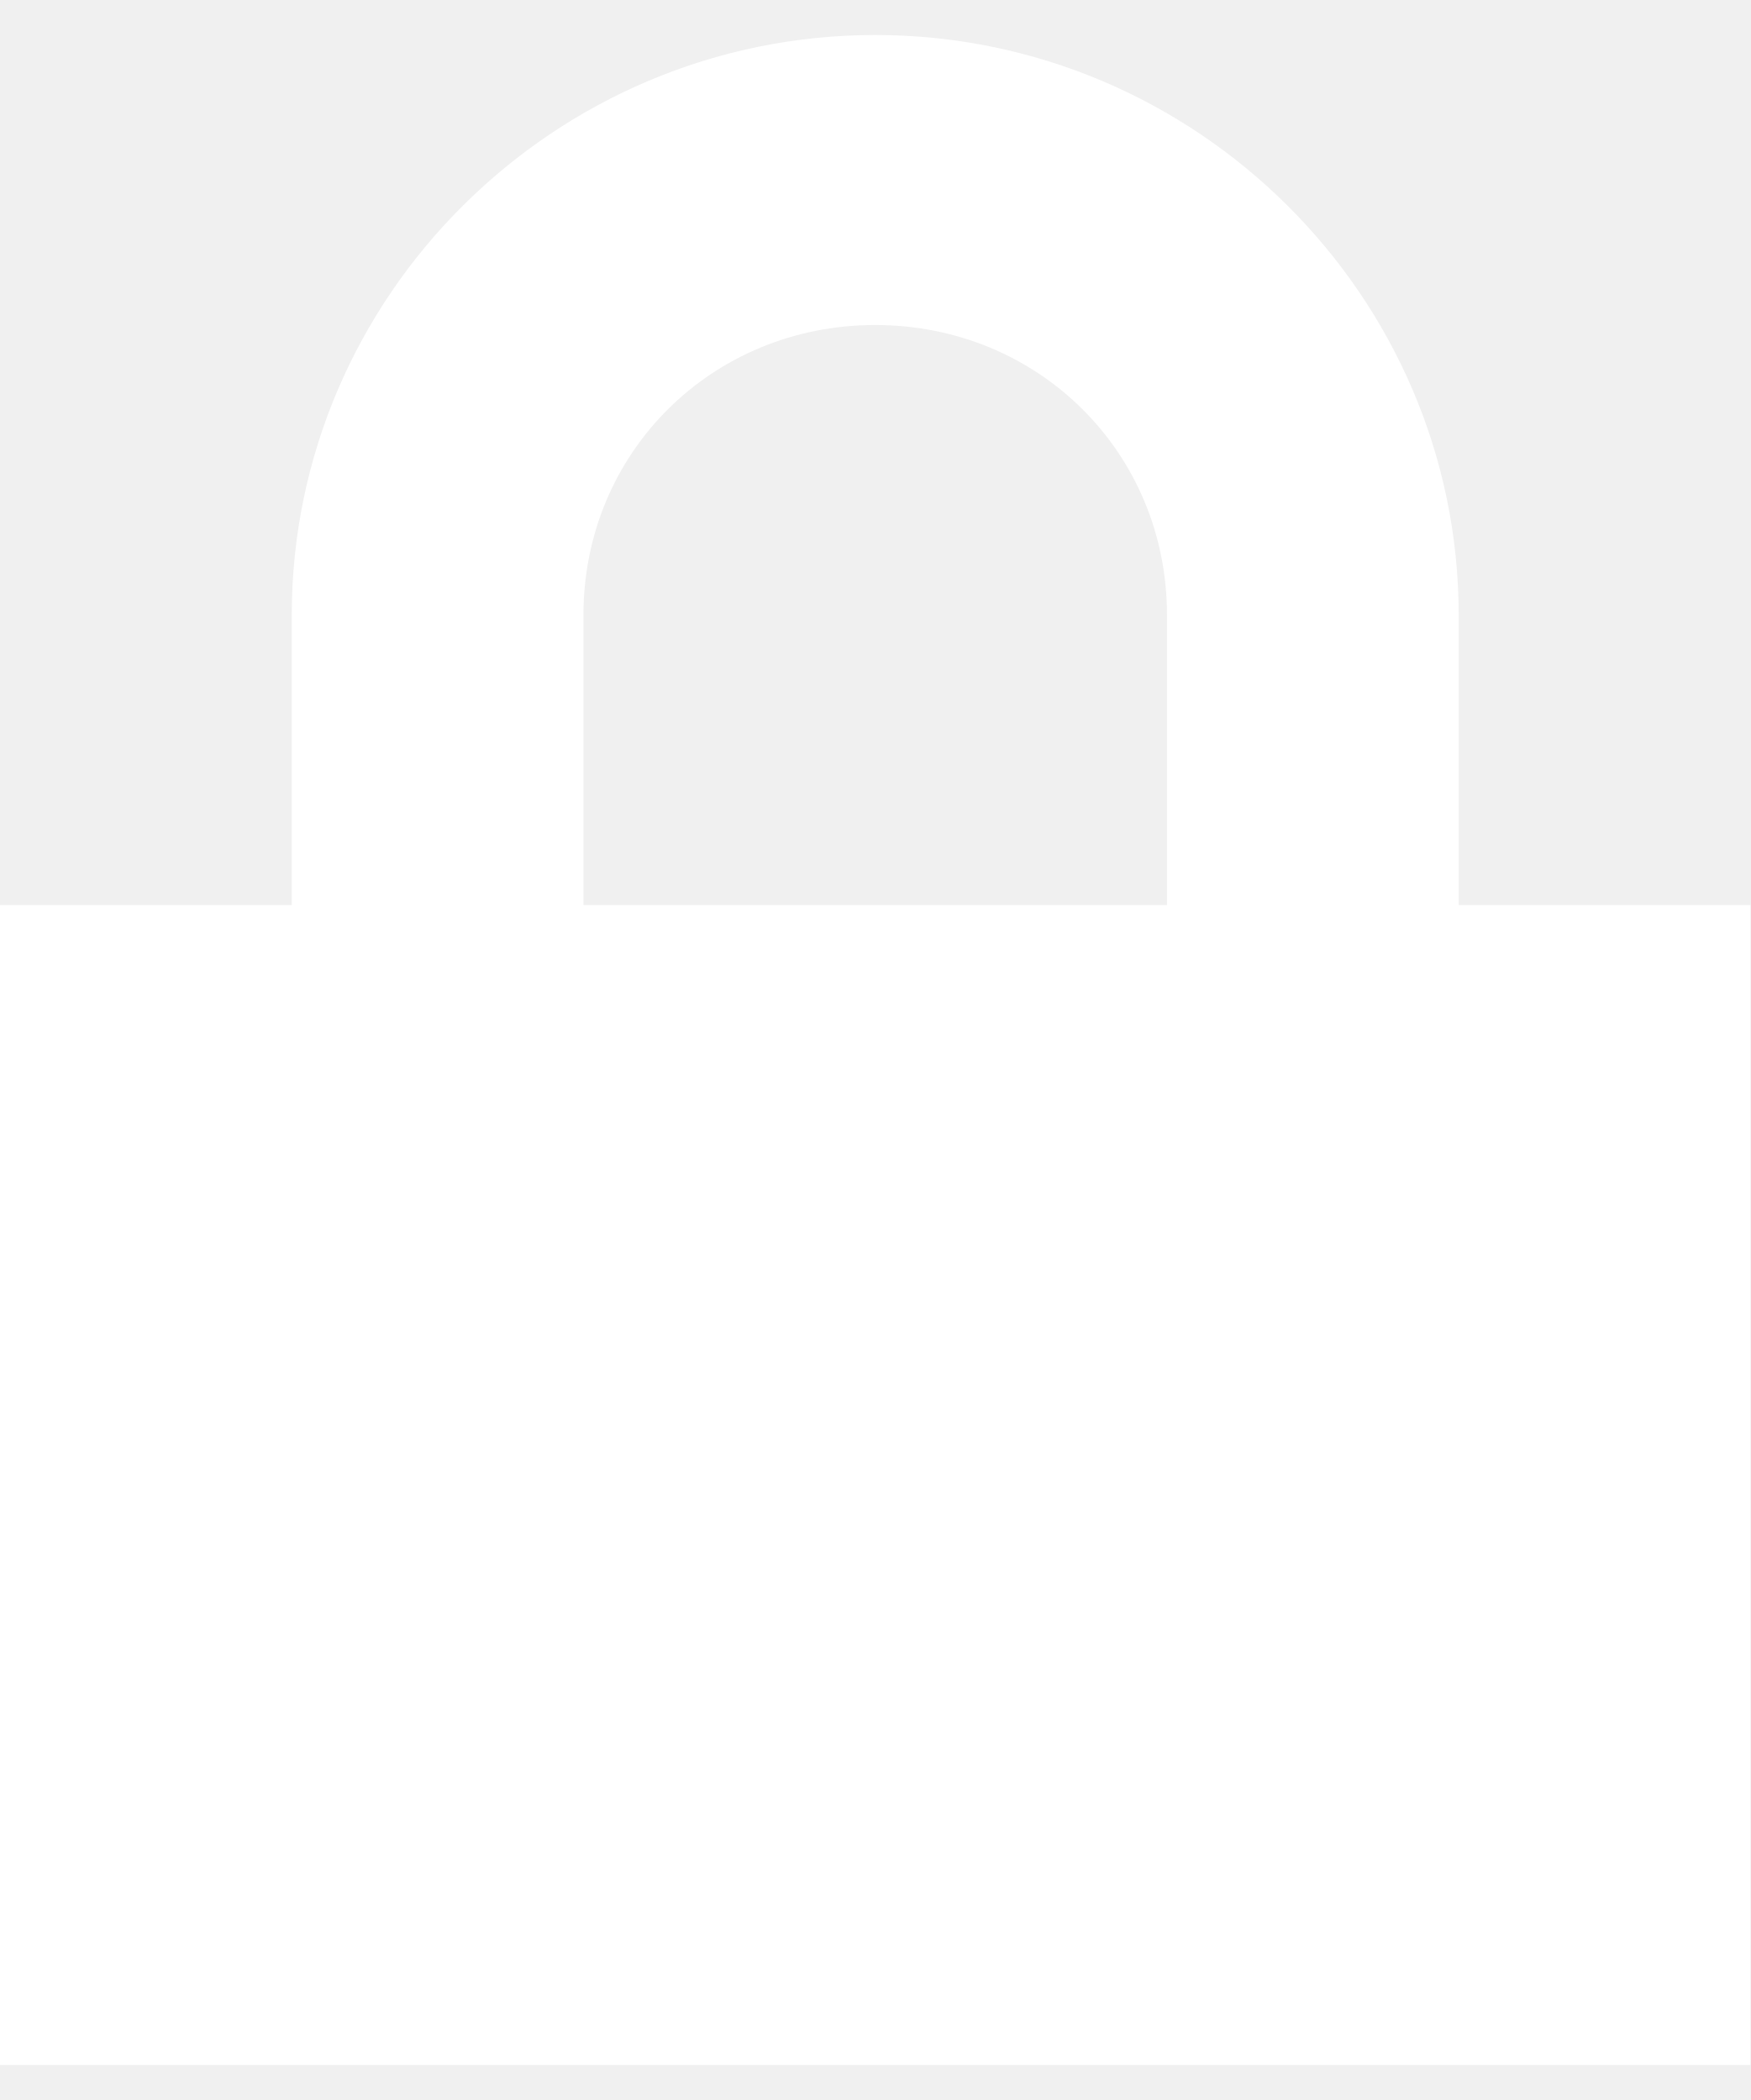
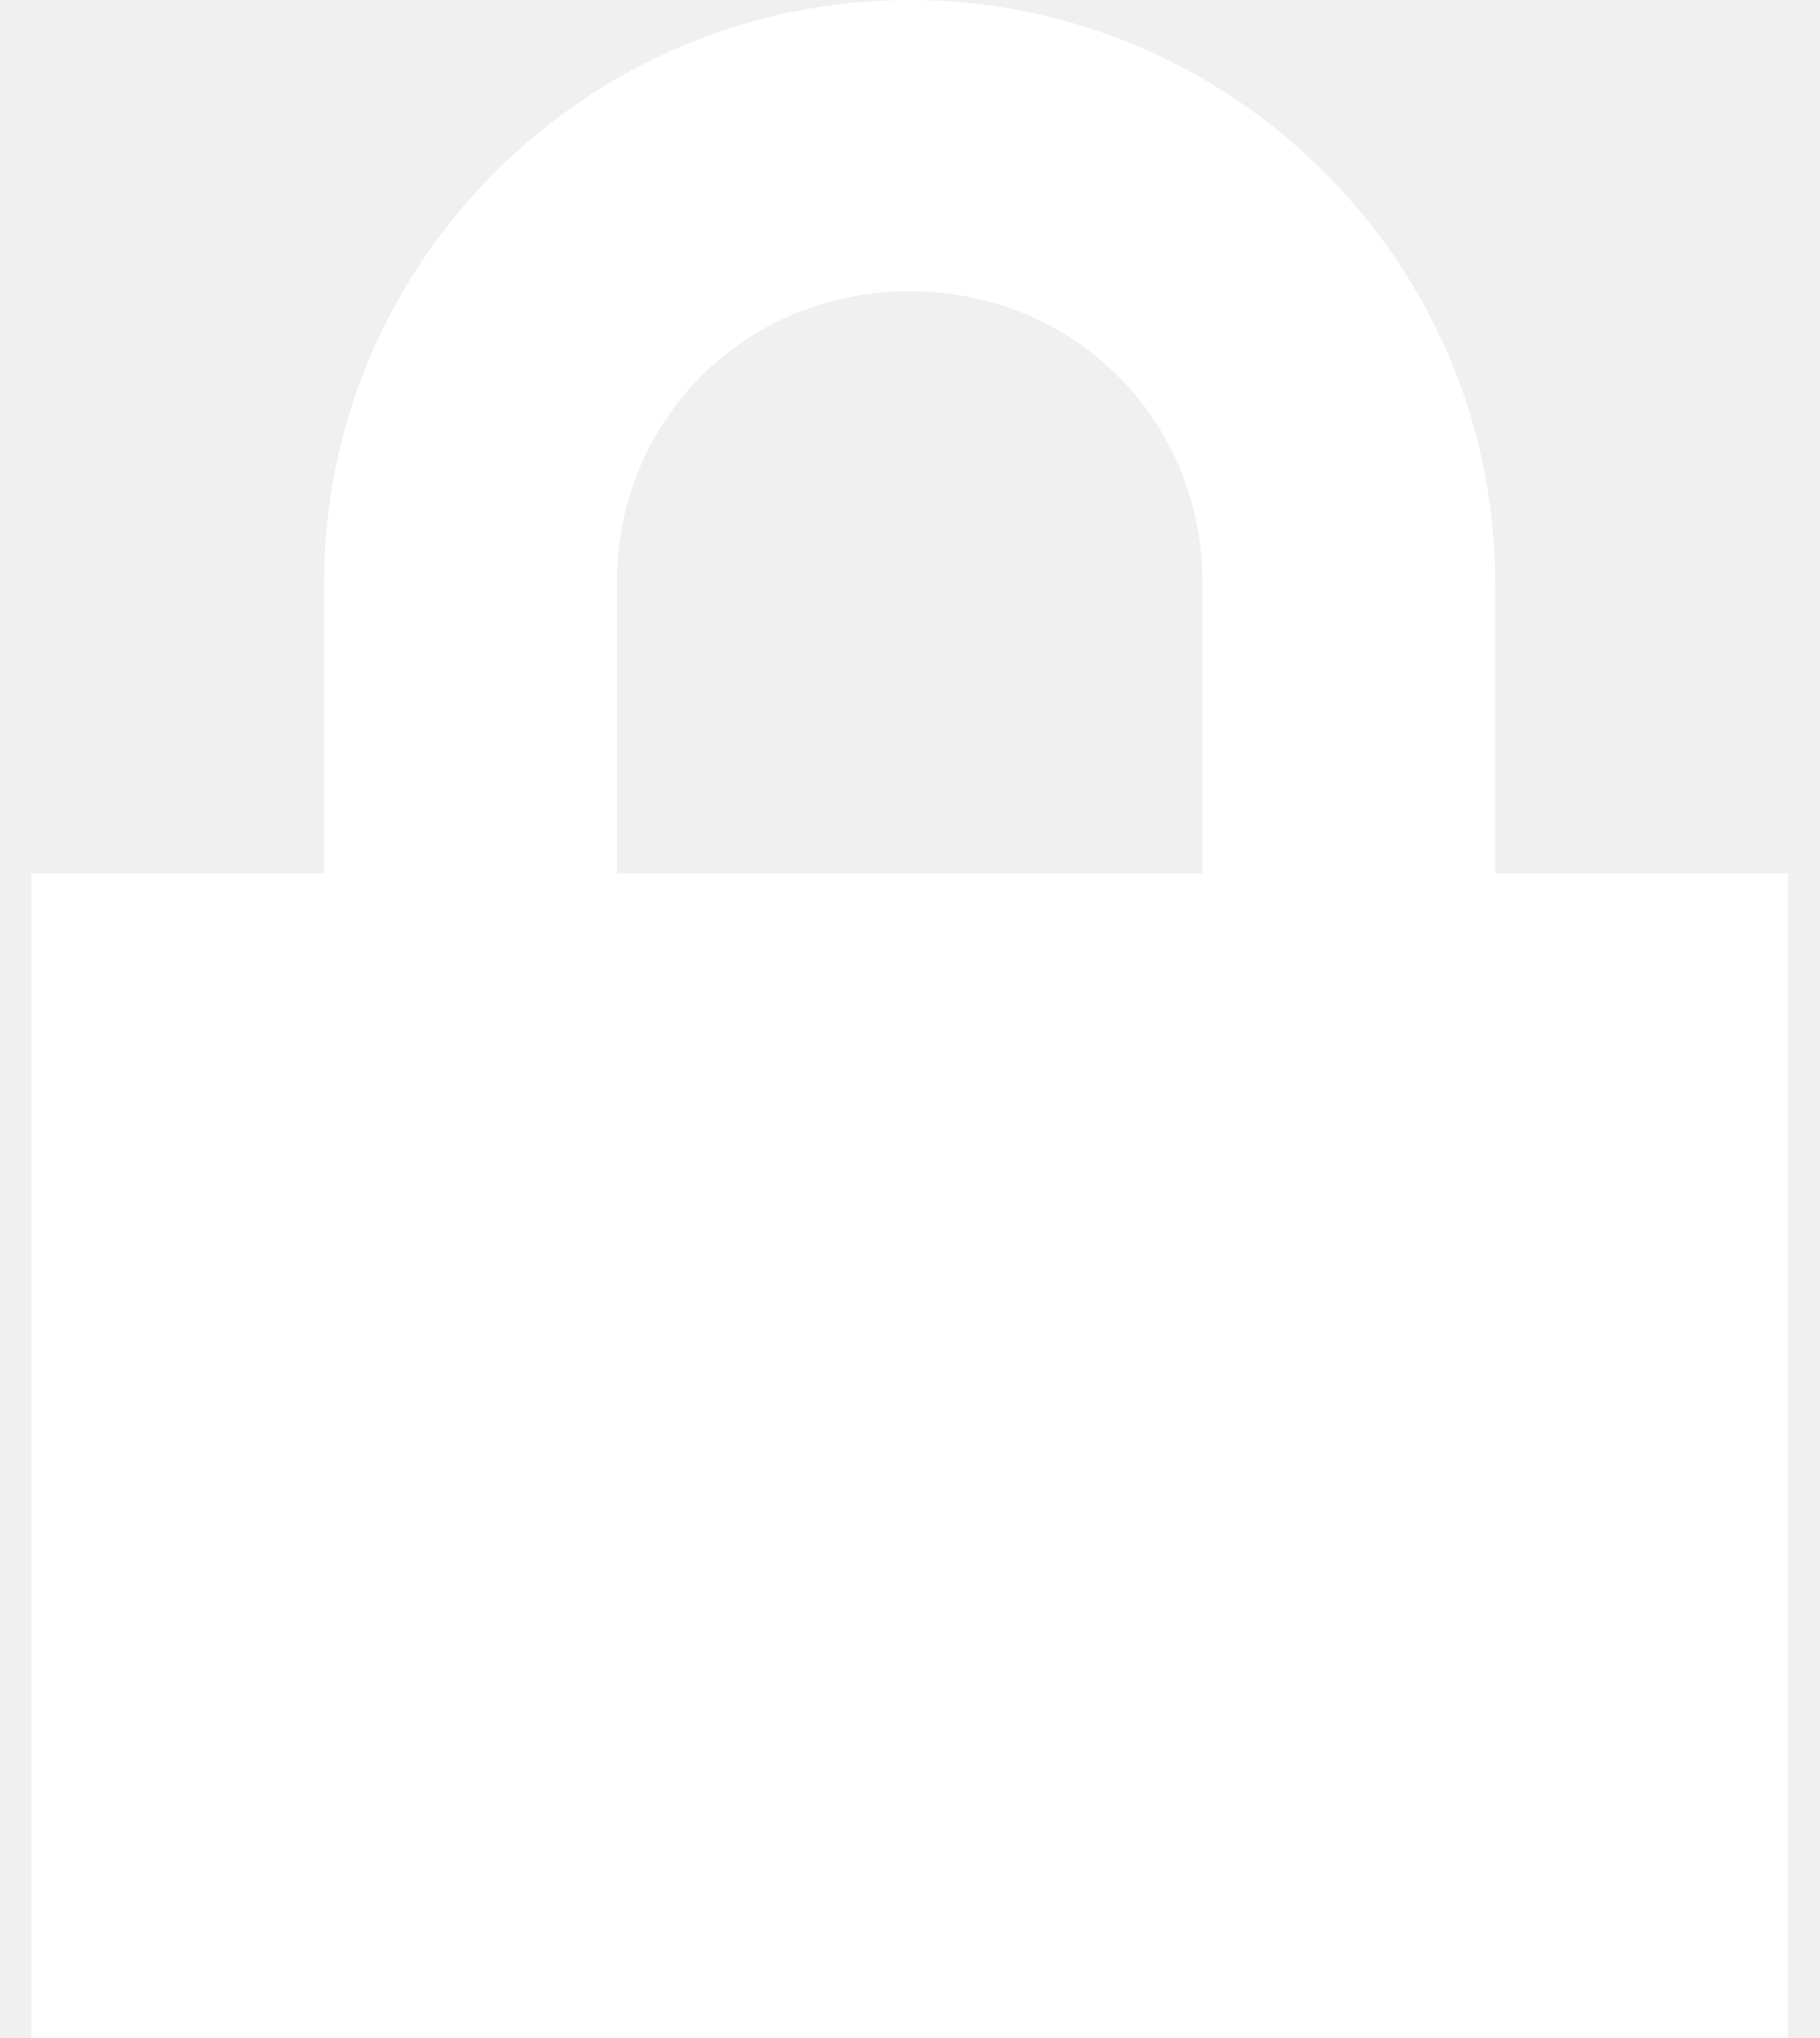
- <svg xmlns="http://www.w3.org/2000/svg" width="25" height="30" viewBox="0 0 25 29" fill="none">
+ <svg xmlns="http://www.w3.org/2000/svg" width="25" height="28" viewBox="0 0 25 29" fill="none">
  <path d="M12.5 0C7.917 0 4.167 3.729 4.167 8.286V12.429H0V29H25V12.429H20.833V8.286C20.833 3.729 17.083 0 12.5 0ZM12.5 4.143C14.833 4.143 16.667 5.966 16.667 8.286V12.429H8.333V8.286C8.333 5.966 10.167 4.143 12.5 4.143Z" fill="white" />
</svg>
